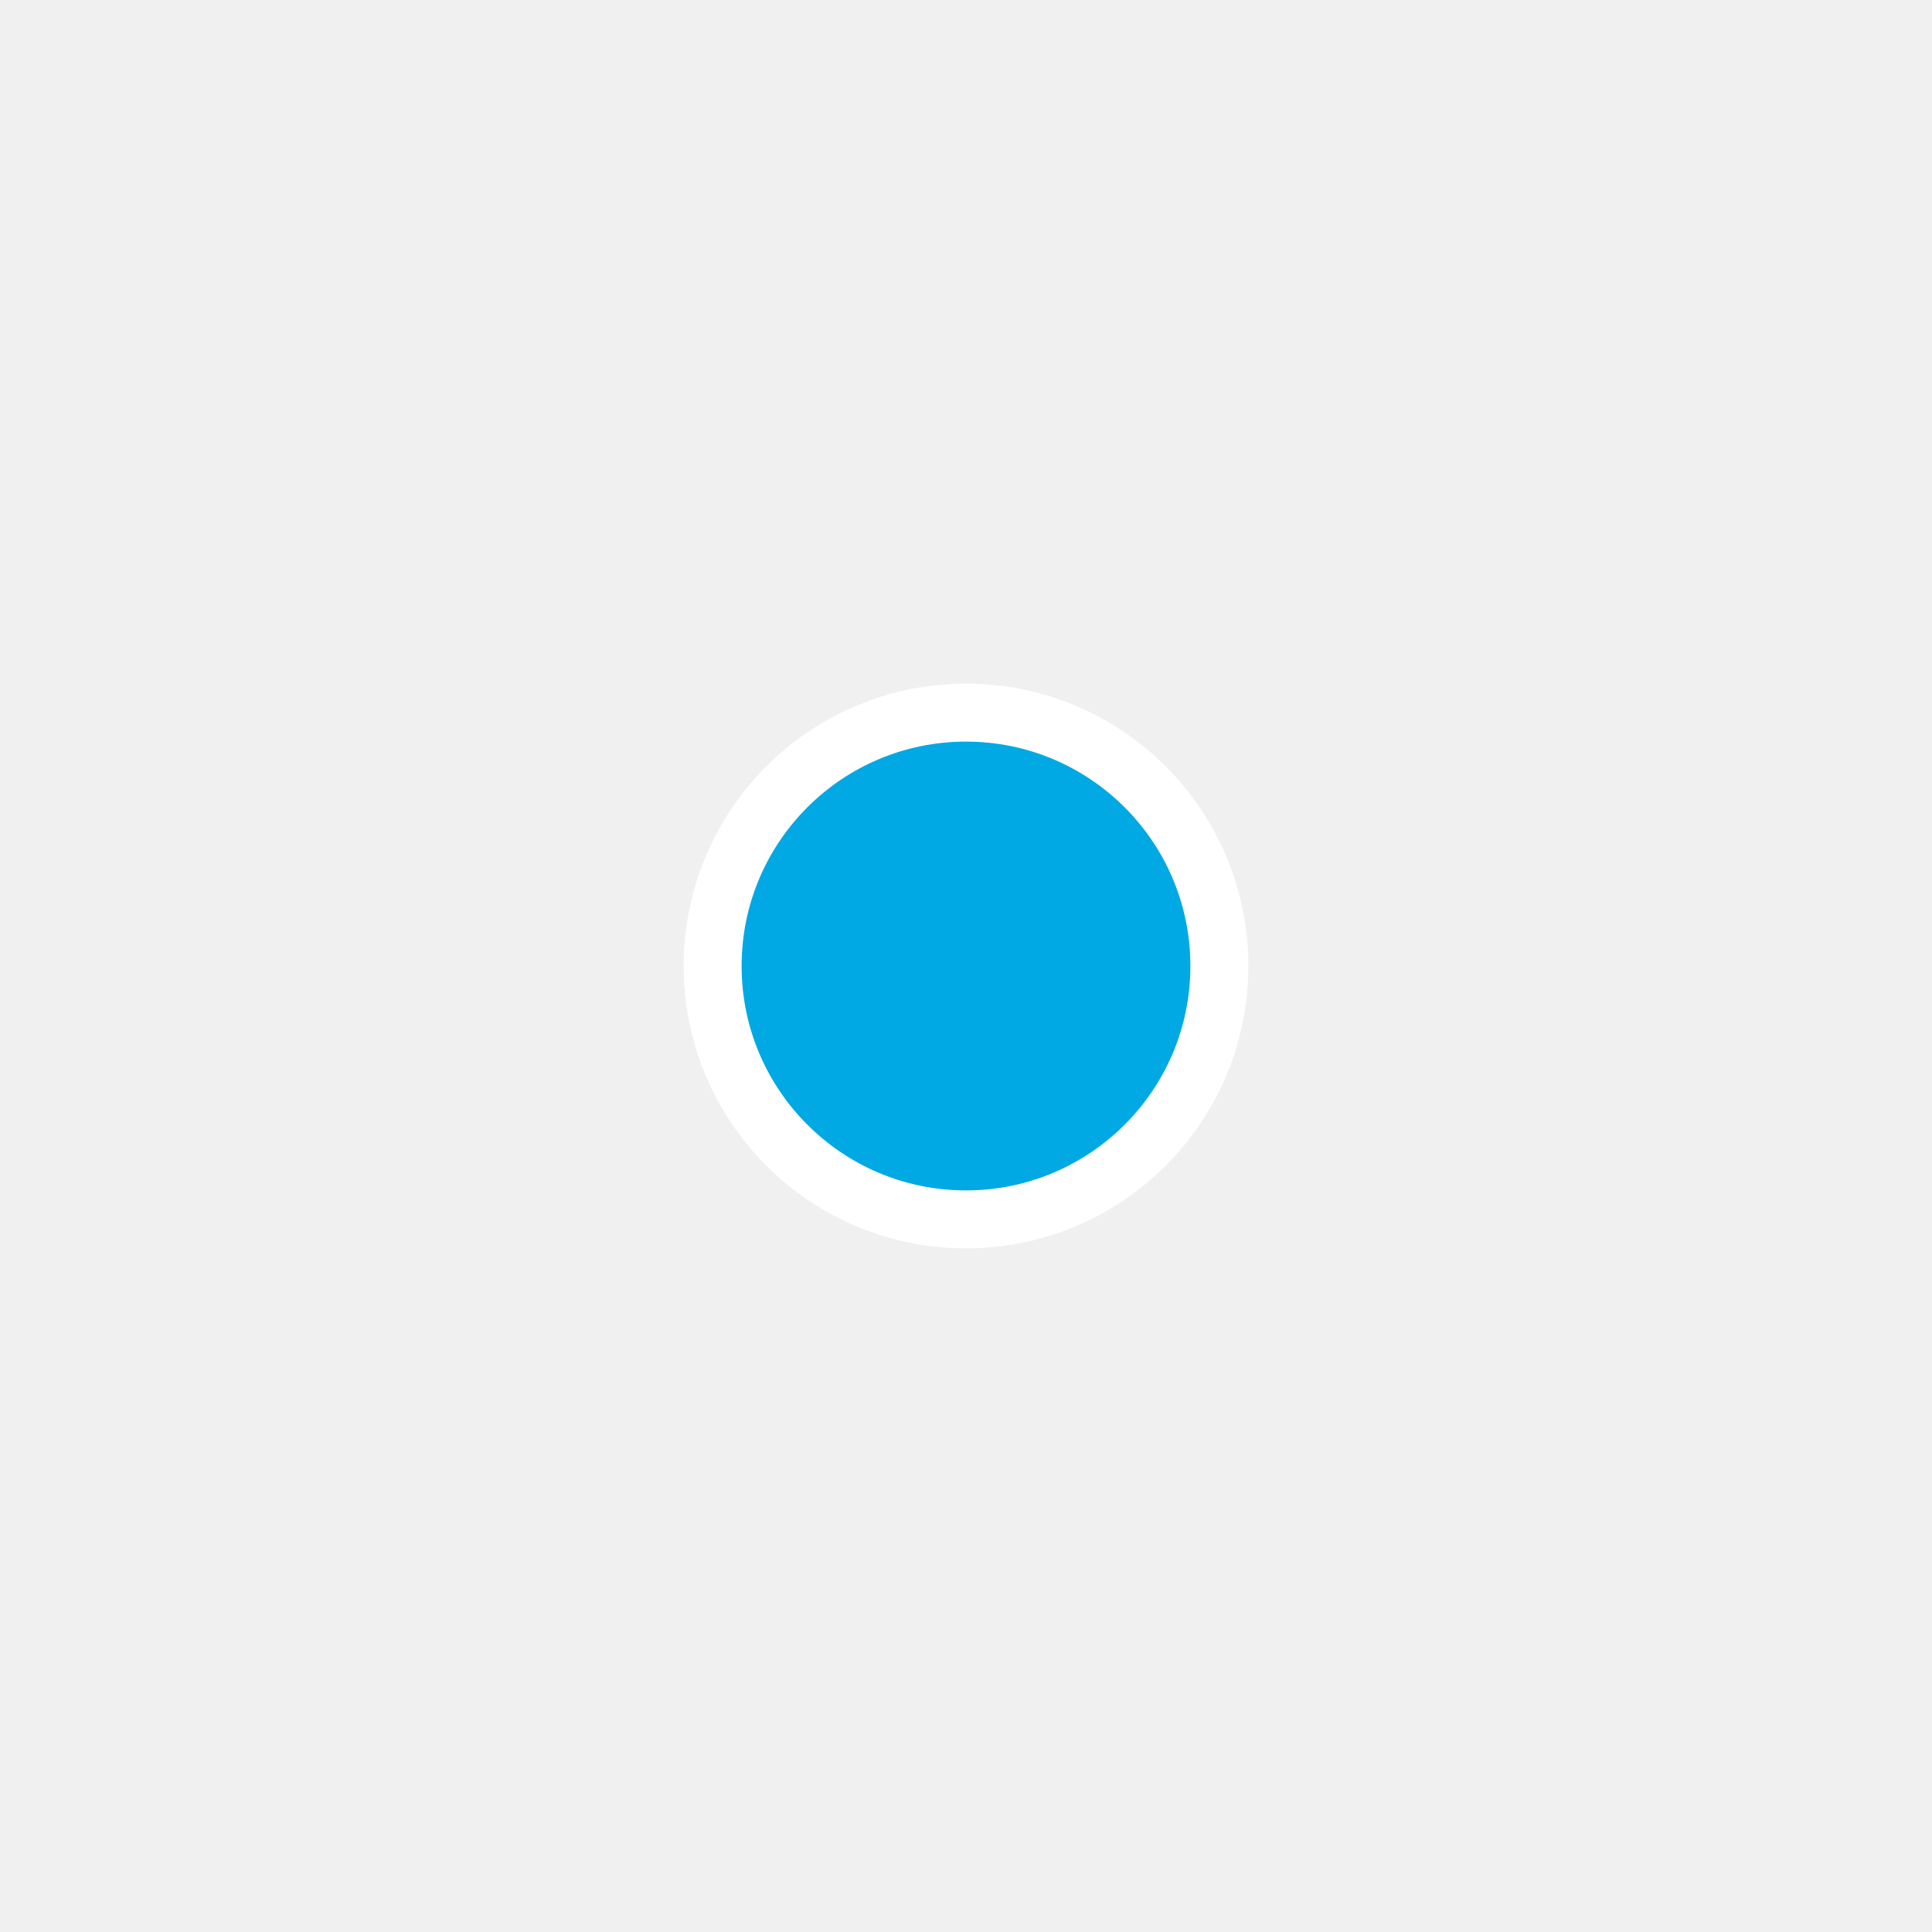
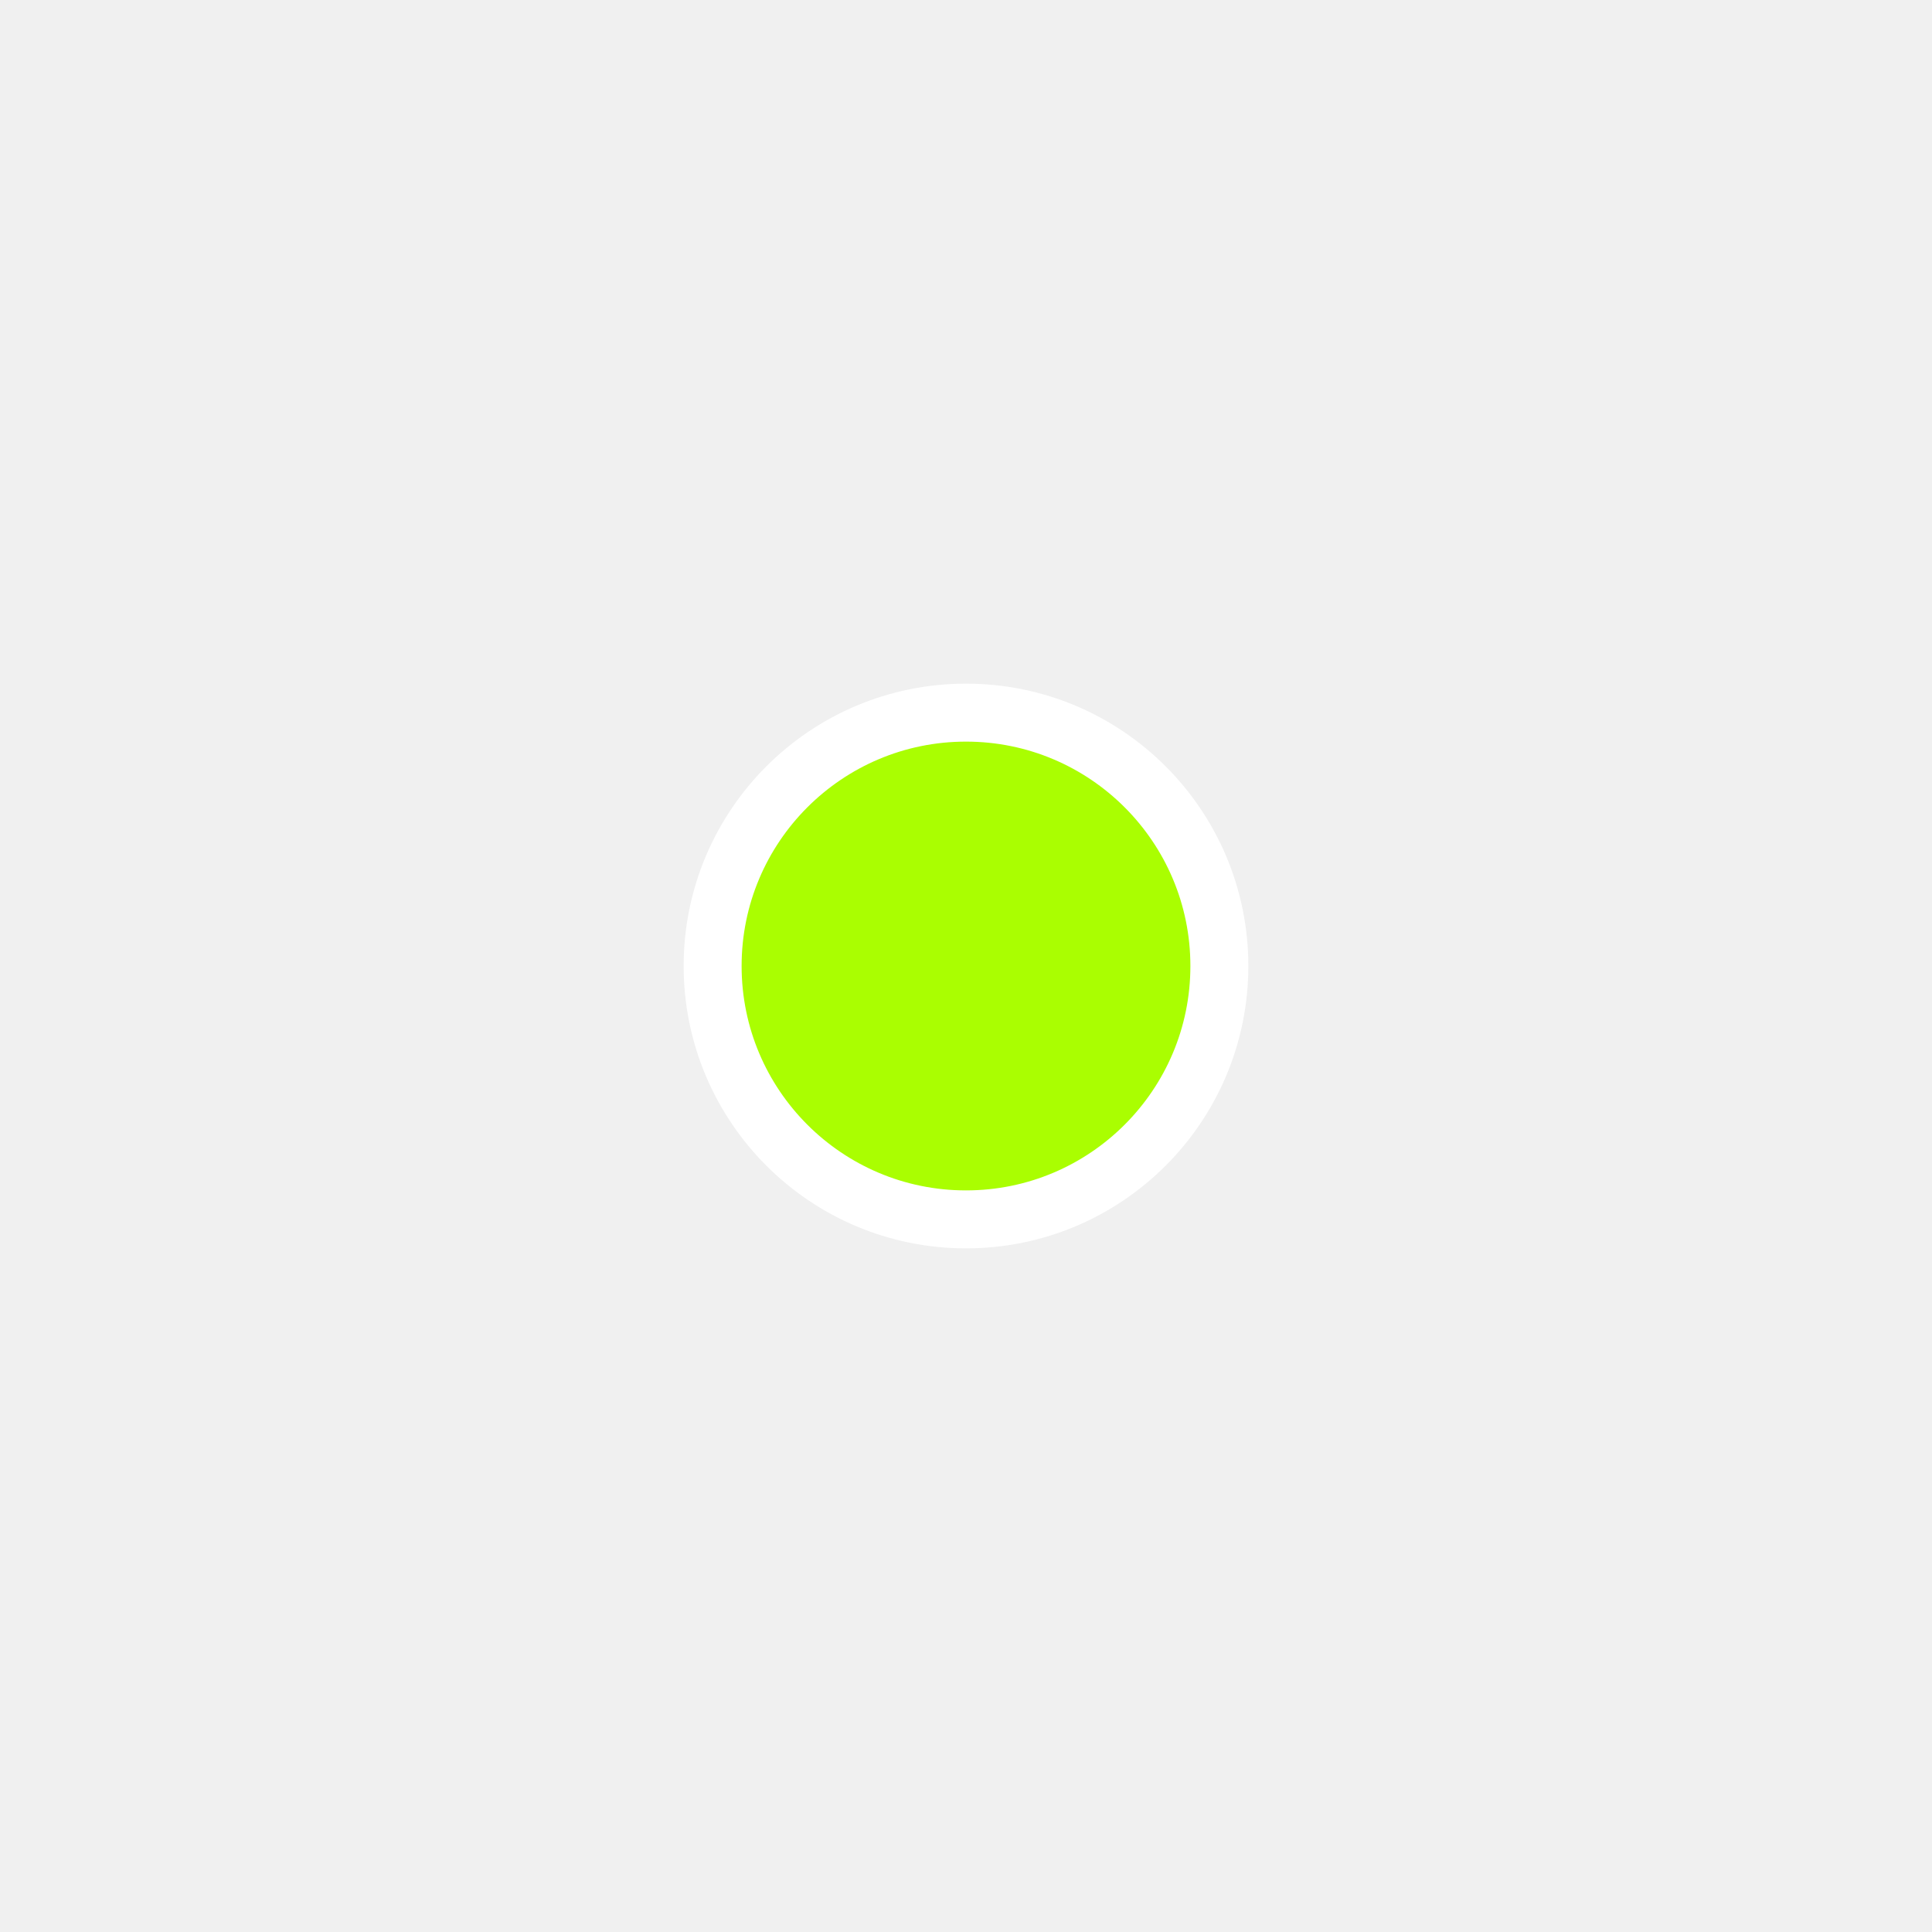
<svg xmlns="http://www.w3.org/2000/svg" version="1.1" id="svg3880" height="50" width="50">
  <defs id="defs3882" />
  <g transform="translate(0,-1002.362)" id="layer1">
-     <path transform="matrix(0.05,0,0,0.05,10.78624,998.3864)" d="m 411.429,579.505 a 127.143,127.143 0 1 1 -254.286,0 127.143,127.143 0 1 1 254.286,0 z" id="path2989" style="fill:#00a9e3;fill-opacity:1;fill-rule:evenodd;stroke:#ffffff;stroke-width:20;stroke-linecap:butt;stroke-linejoin:miter;stroke-miterlimit:4;stroke-opacity:1;stroke-dasharray:none" />
+     <path transform="matrix(0.05,0,0,0.05,10.78624,998.3864)" d="m 411.429,579.505 a 127.143,127.143 0 1 1 -254.286,0 127.143,127.143 0 1 1 254.286,0 z" id="path2989" style="fill:#AAFE01;fill-opacity:1;fill-rule:evenodd;stroke:#ffffff;stroke-width:20;stroke-linecap:butt;stroke-linejoin:miter;stroke-miterlimit:4;stroke-opacity:1;stroke-dasharray:none" />
    <path transform="matrix(0.0675,0,0,0.0675,12.07857,1012.642)" d="m 288.571,218.076 a 97.143,97.143 0 1 1 -194.286,0 97.143,97.143 0 1 1 194.286,0 z" id="path3814" style="fill:none;stroke:#ffffff;stroke-width:22.222;stroke-miterlimit:4;stroke-opacity:1;stroke-dasharray:none" />
  </g>
</svg>
